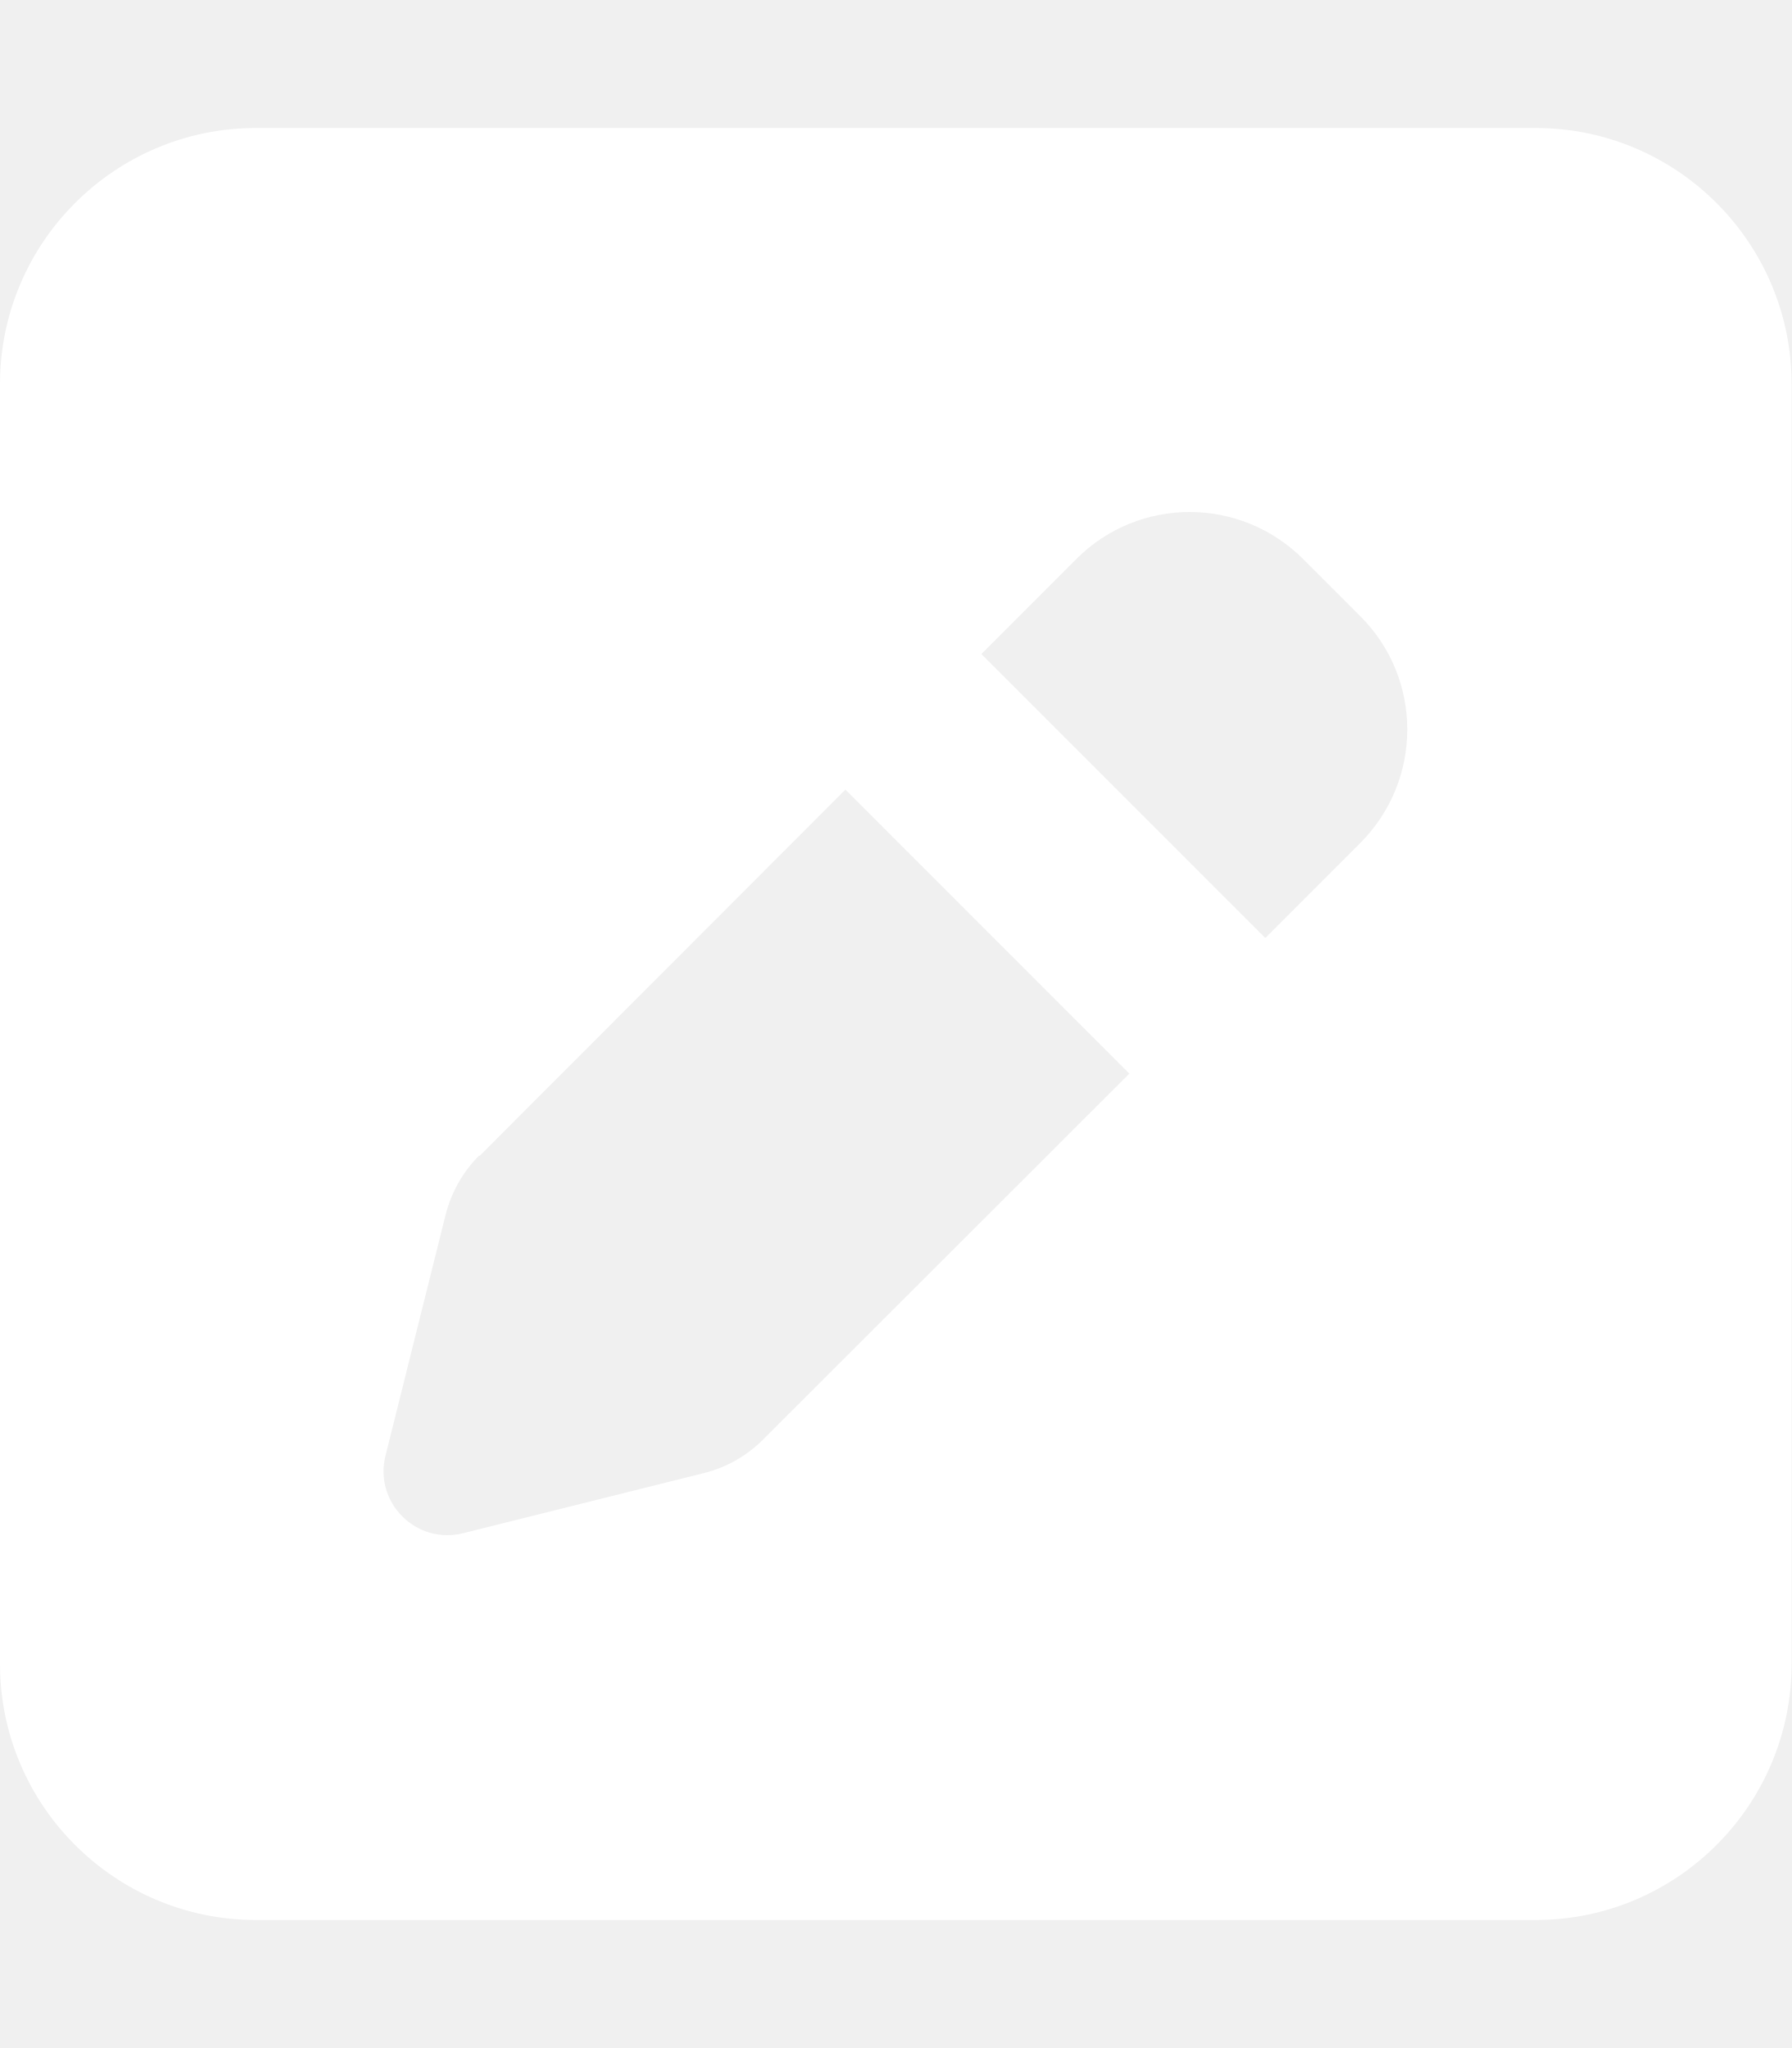
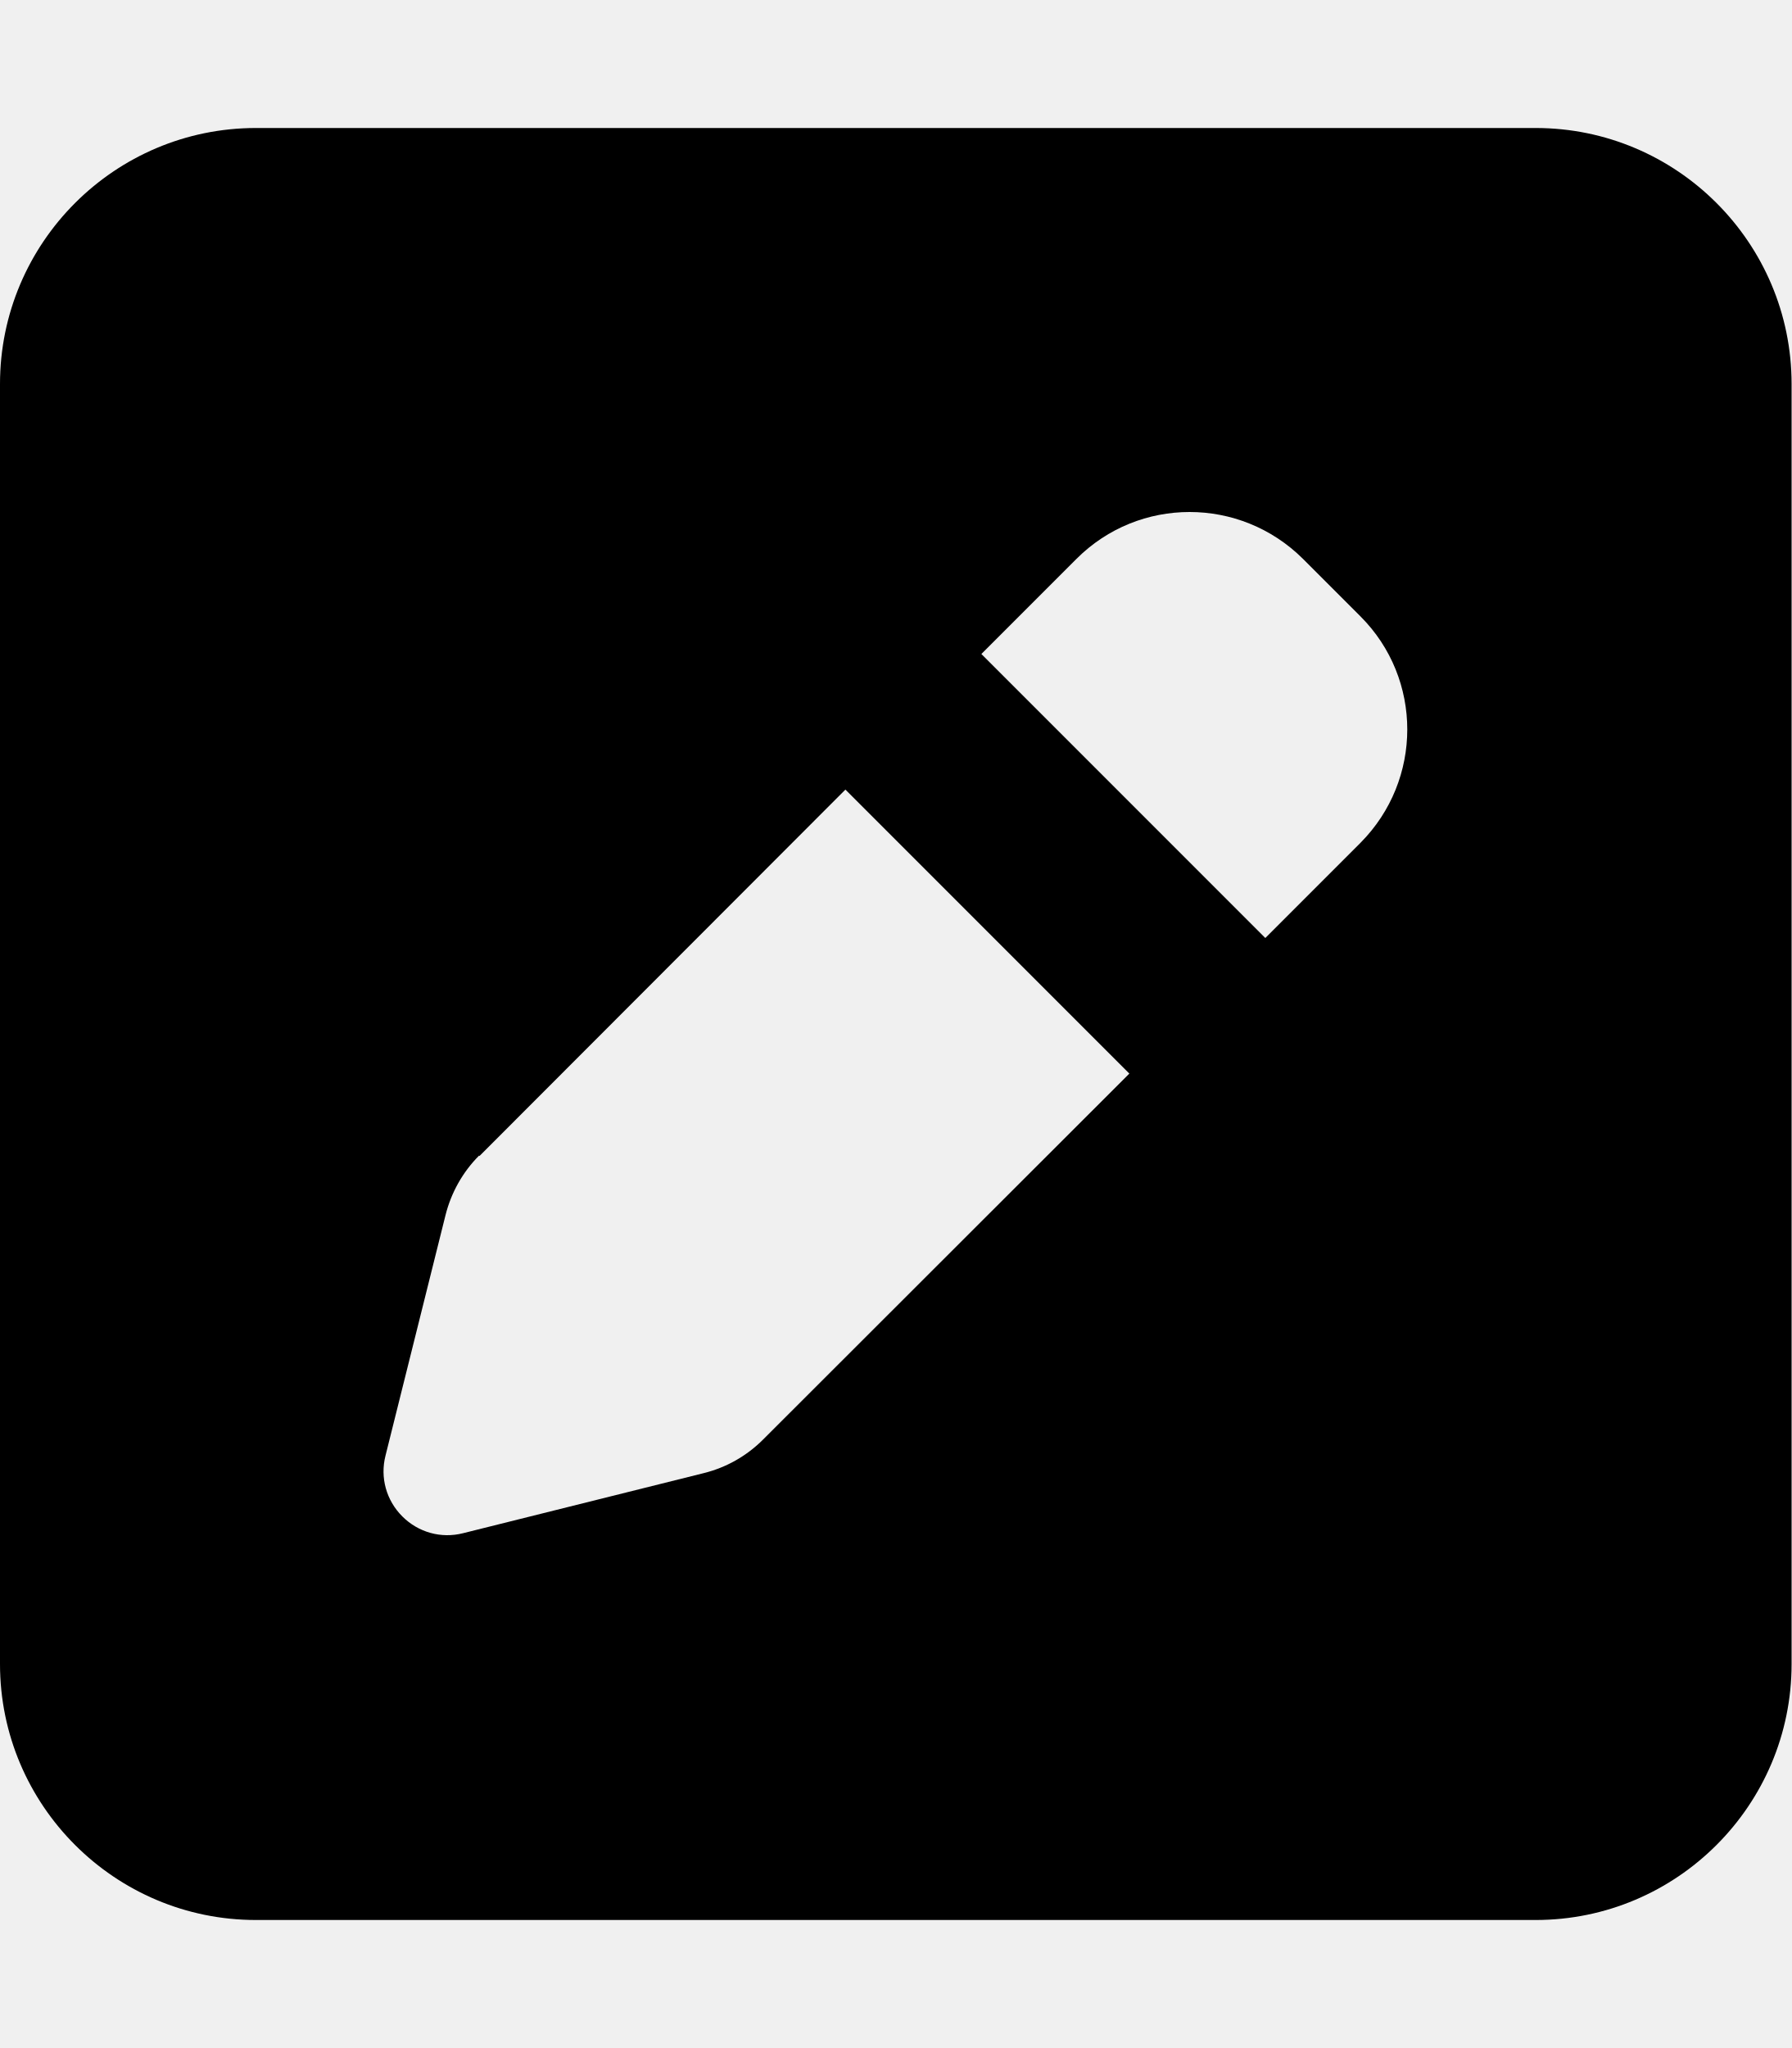
<svg xmlns="http://www.w3.org/2000/svg" viewBox="0 0 448 512">
-   <path fill="#FFFFFF" d="M64 32C28.7 32 0 60.7 0 96L0 416c0 35.3 28.7 64 64 64l320 0c35.3 0 64-28.7 64-64l0-320c0-35.3-28.7-64-64-64L64 32zM325.8 139.7l14.4 14.4c15.6 15.6 15.6 40.9 0 56.6l-23.8 23.8-71-71 23.8-23.8c15.6-15.6 40.9-15.6 56.6 0zM119.9 289l91.5-91.6 71 71-91.6 91.5c-4.1 4.1-9.2 7-14.9 8.4l-60.1 15c-5.5 1.4-11.2-.2-15.2-4.2s-5.6-9.7-4.2-15.2l15-60.1c1.4-5.6 4.3-10.8 8.4-14.9z" />
+   <path fill="currentColor" d="M64 32C28.7 32 0 60.7 0 96L0 416c0 35.3 28.7 64 64 64l320 0c35.3 0 64-28.7 64-64l0-320c0-35.3-28.7-64-64-64L64 32zM325.8 139.7l14.4 14.4c15.6 15.6 15.6 40.9 0 56.6l-23.8 23.8-71-71 23.8-23.8c15.6-15.6 40.9-15.6 56.6 0zM119.9 289l91.5-91.6 71 71-91.6 91.5c-4.1 4.1-9.2 7-14.9 8.4l-60.1 15c-5.5 1.4-11.2-.2-15.2-4.2s-5.6-9.7-4.2-15.2l15-60.1c1.4-5.6 4.3-10.8 8.4-14.9z" />
</svg>
